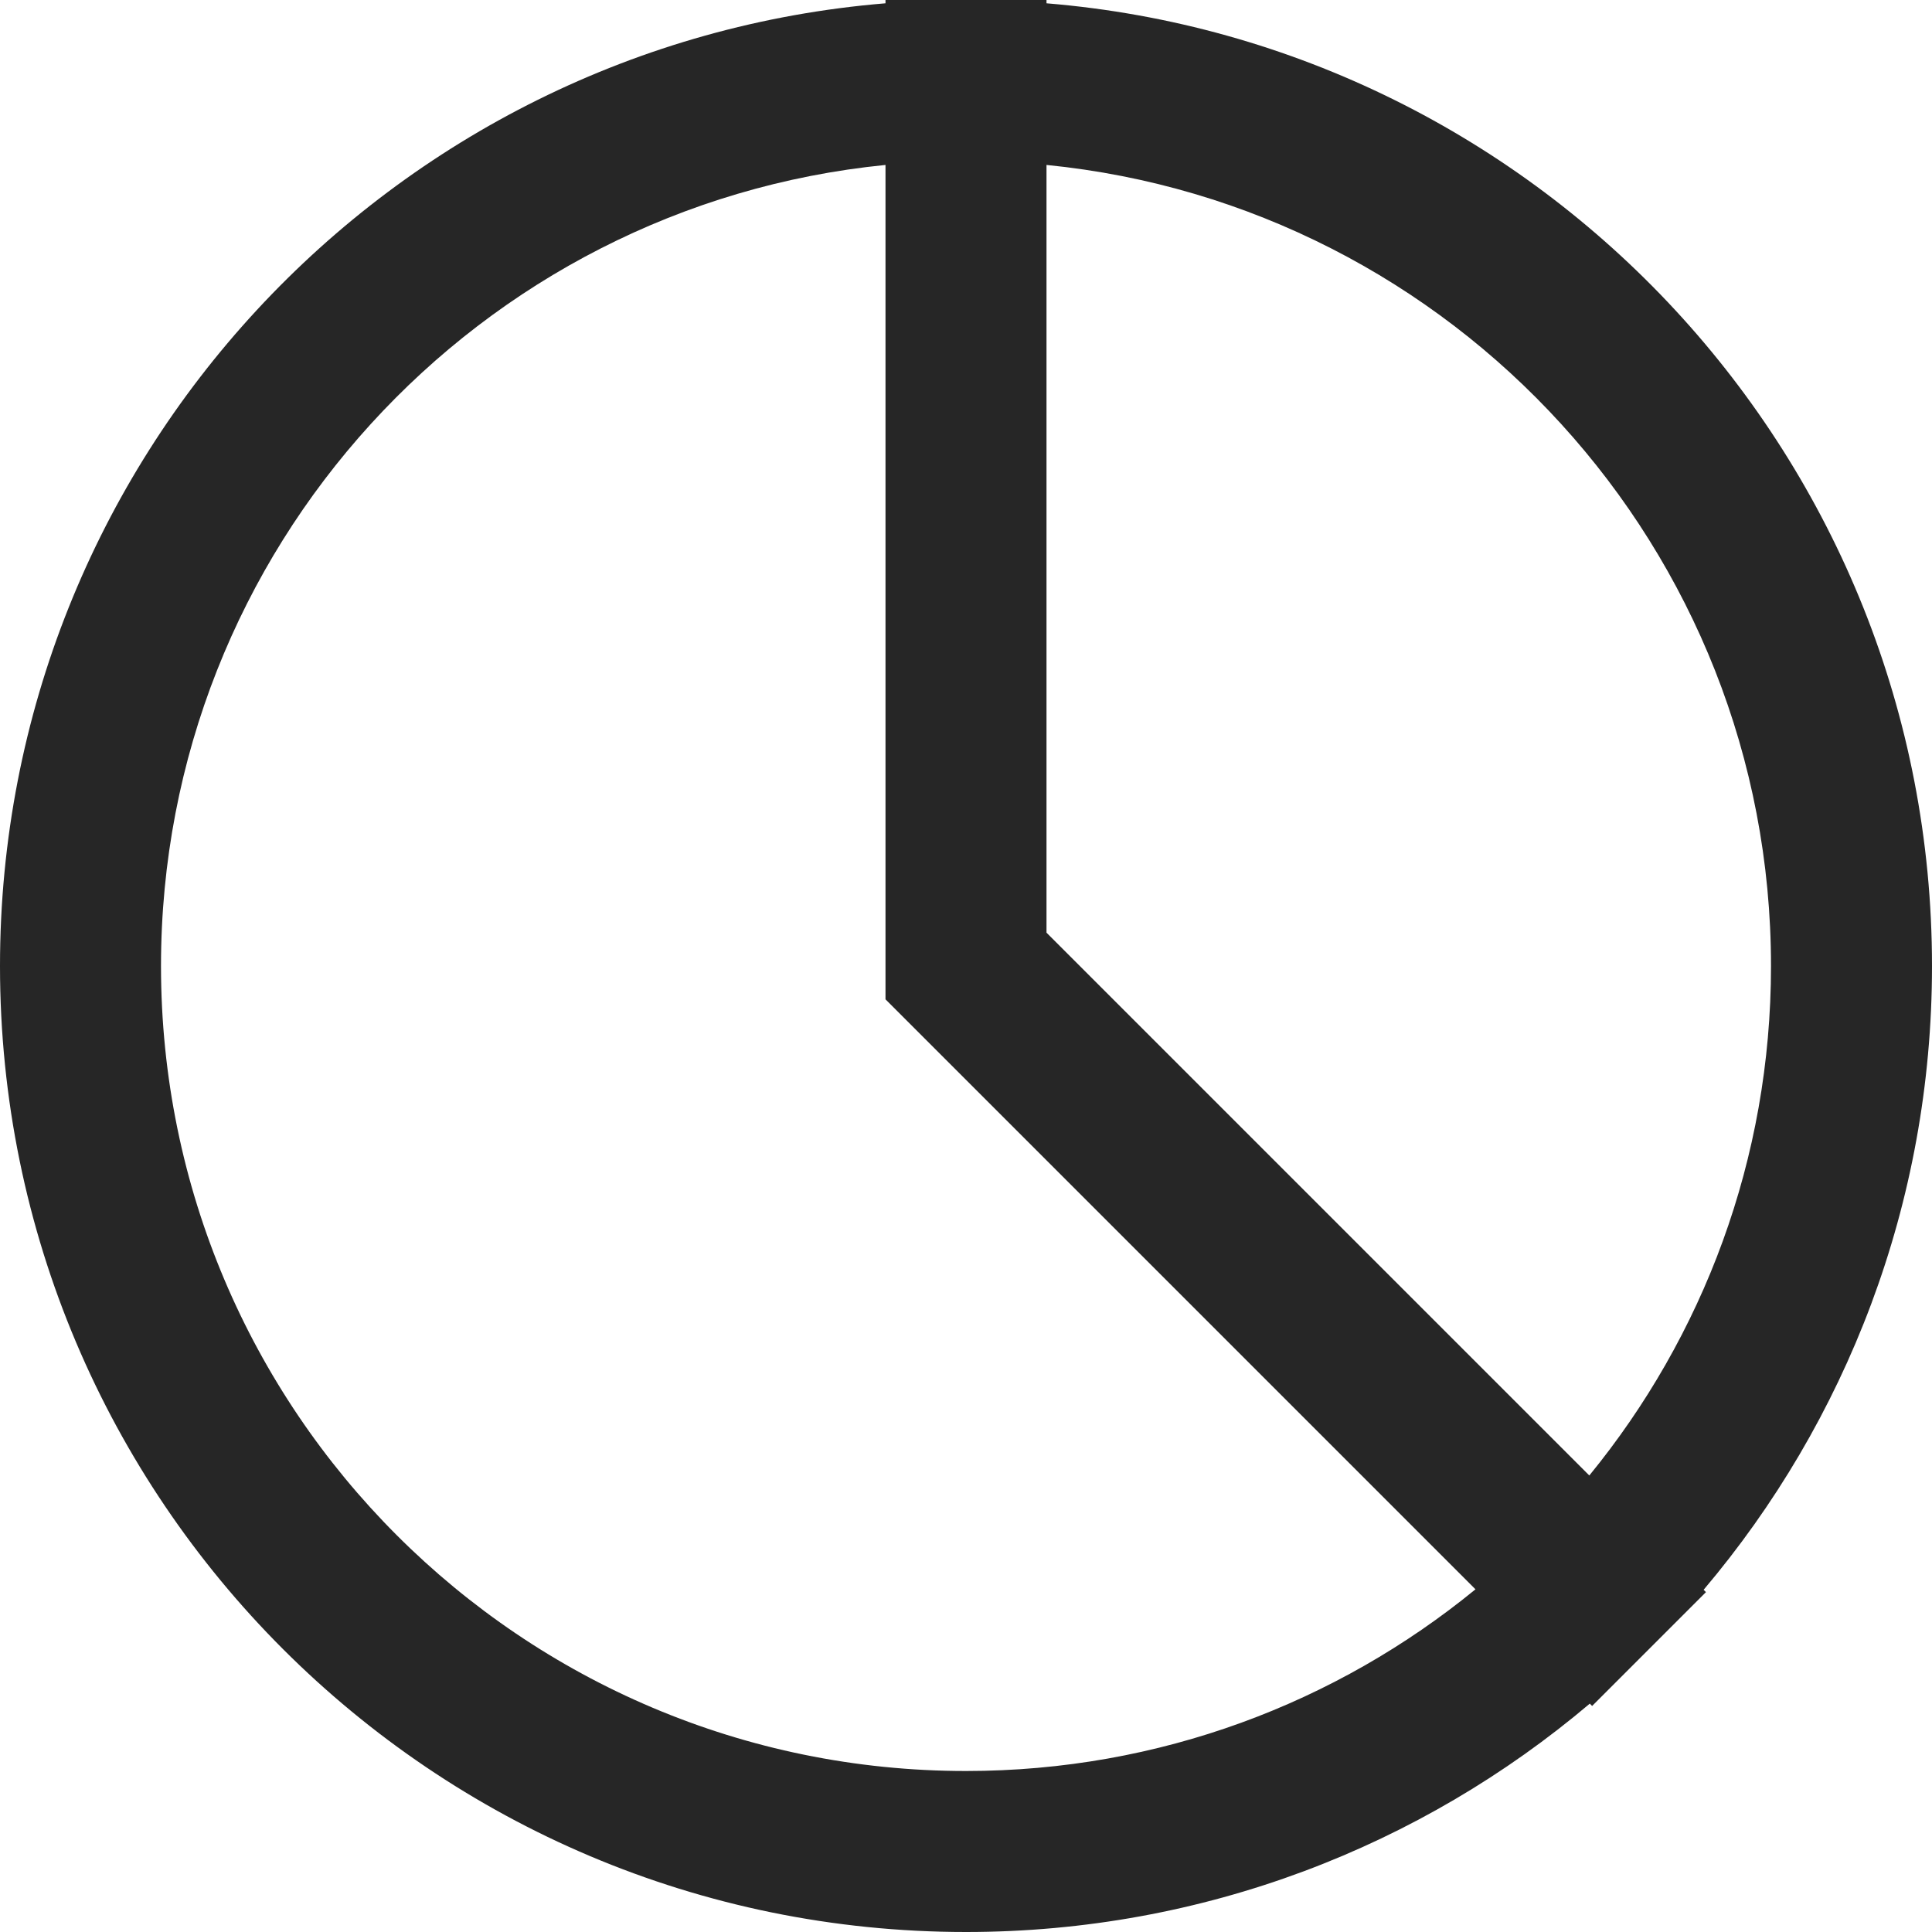
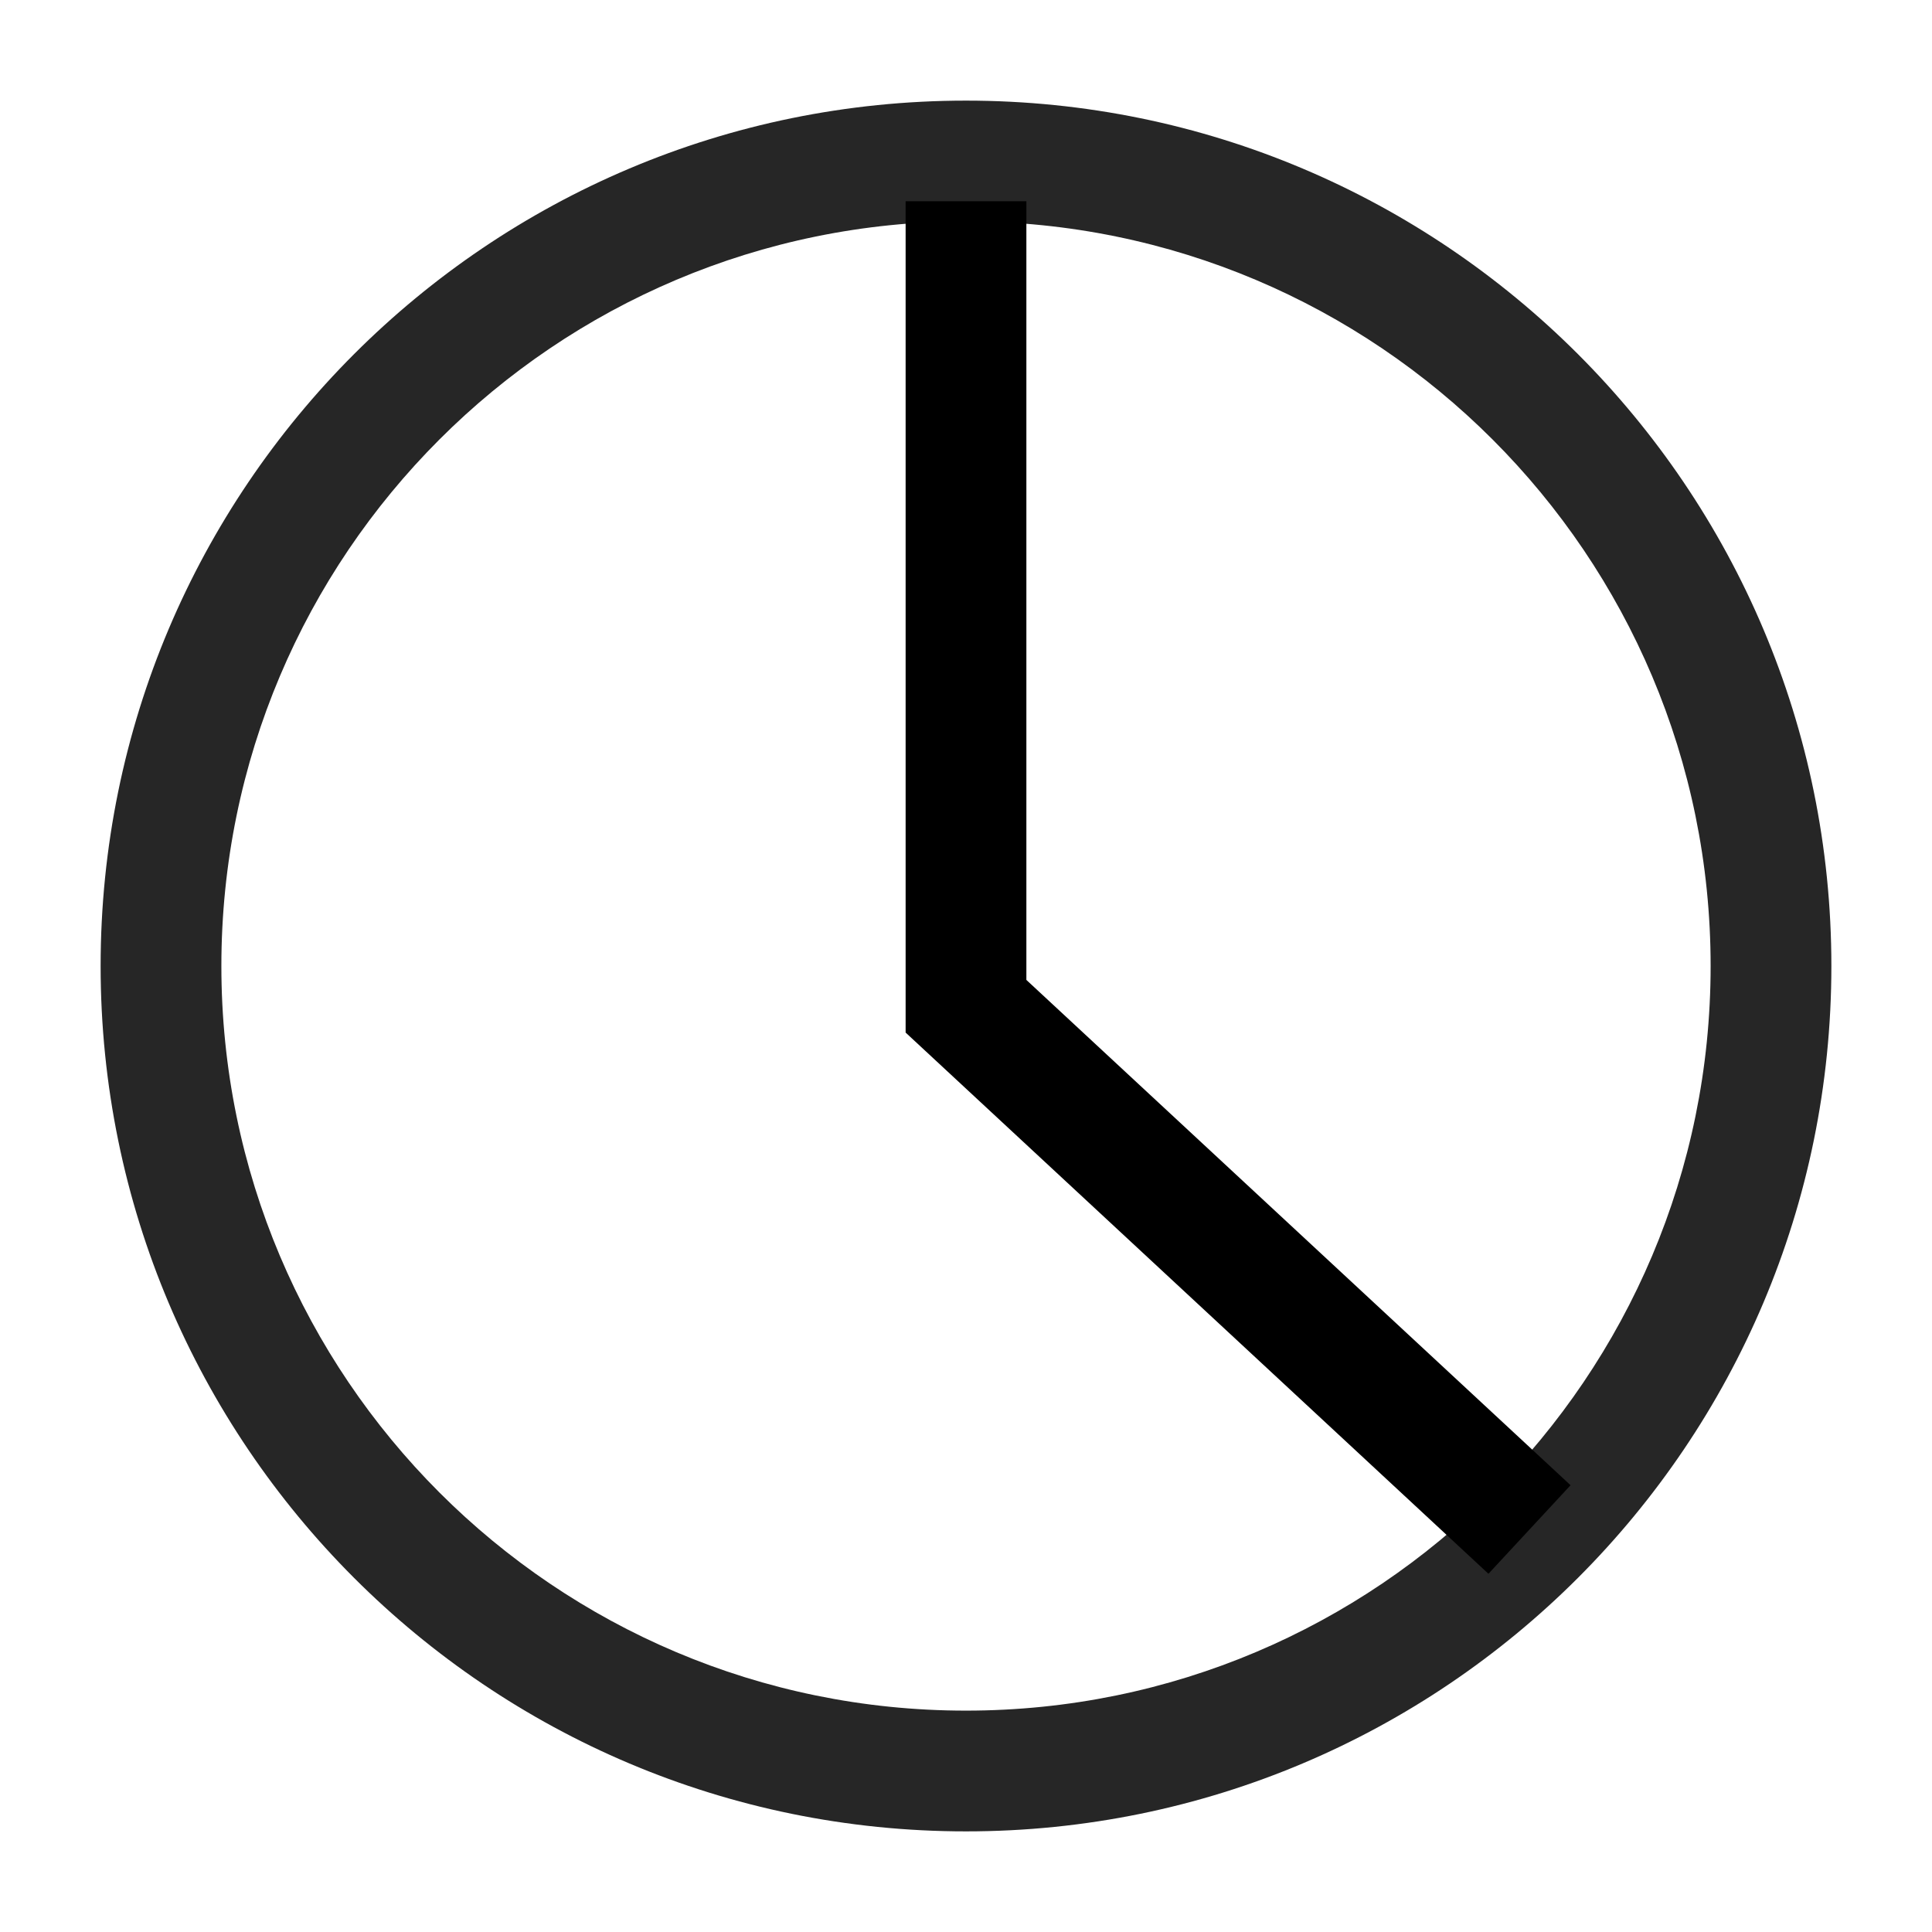
<svg xmlns="http://www.w3.org/2000/svg" width="24" height="24" viewBox="0 0 24 24" fill="none">
-   <path fill-rule="evenodd" clip-rule="evenodd" d="M2 12C2 6.815 5.947 2.551 11 2.049V12.414L18.329 19.743C16.604 21.154 14.402 22 12 22C6.477 22 2 17.523 2 12ZM19.749 21.163C17.659 22.932 14.953 24 12 24C5.373 24 0 18.627 0 12C0 5.709 4.84 0.549 11 0.041V0H12H13V0.041C19.16 0.549 24 5.709 24 12C24 14.953 22.932 17.659 21.163 19.749L21.192 19.778L20.485 20.485L19.778 21.192L19.749 21.163ZM19.743 18.329C21.154 16.604 22 14.402 22 12C22 6.815 18.053 2.551 13 2.049V11.586L19.743 18.329Z" fill="#262626" />
+   <path fill-rule="evenodd" clip-rule="evenodd" d="M12 2.75C6.891 2.75 2.75 6.891 2.75 12C2.75 17.109 6.891 21.25 12 21.25C17.109 21.25 21.25 17.109 21.25 12C21.25 6.891 17.109 2.75 12 2.75ZM1.25 12C1.25 6.063 6.063 1.25 12 1.25C17.937 1.25 22.75 6.063 22.75 12C22.75 17.937 17.937 22.75 12 22.75C6.063 22.75 1.25 17.937 1.25 12Z" fill="#262626" />
+   <path fill-rule="evenodd" clip-rule="evenodd" d="M11.25 2.5H12.75V12.173L19.51 18.45L18.49 19.55L11.25 12.827V2.5Z" fill="black" />
</svg>
